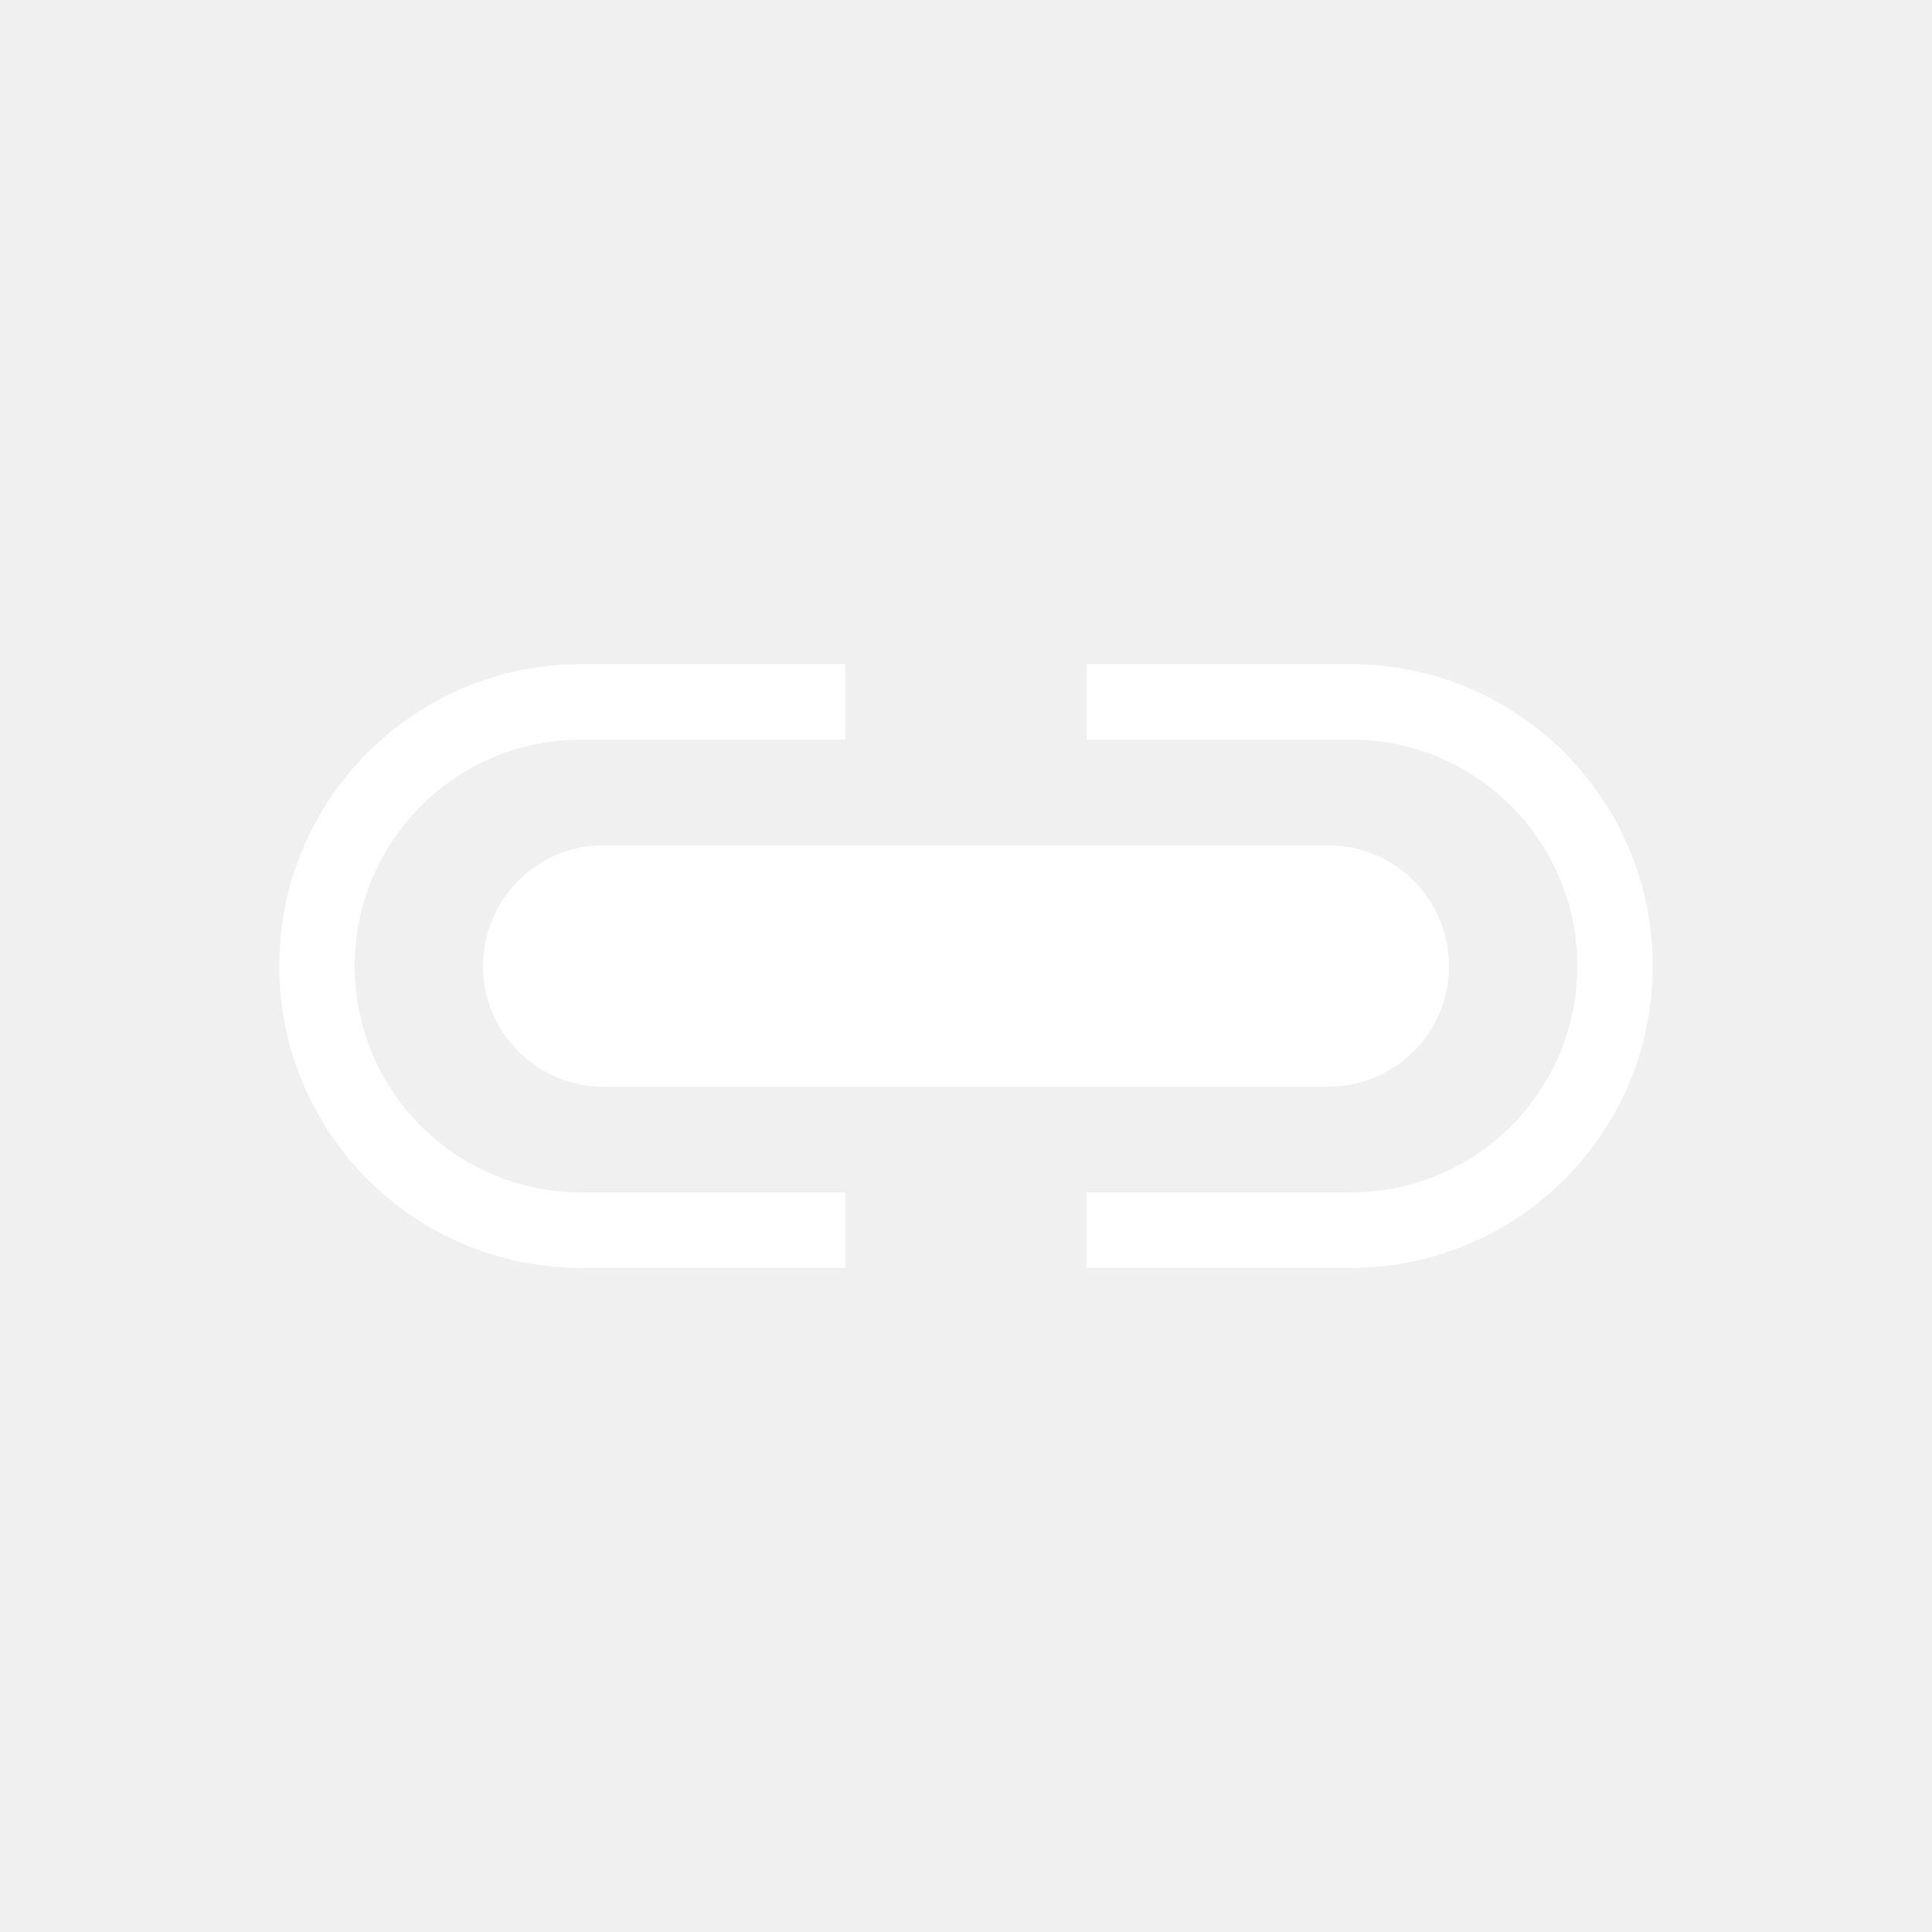
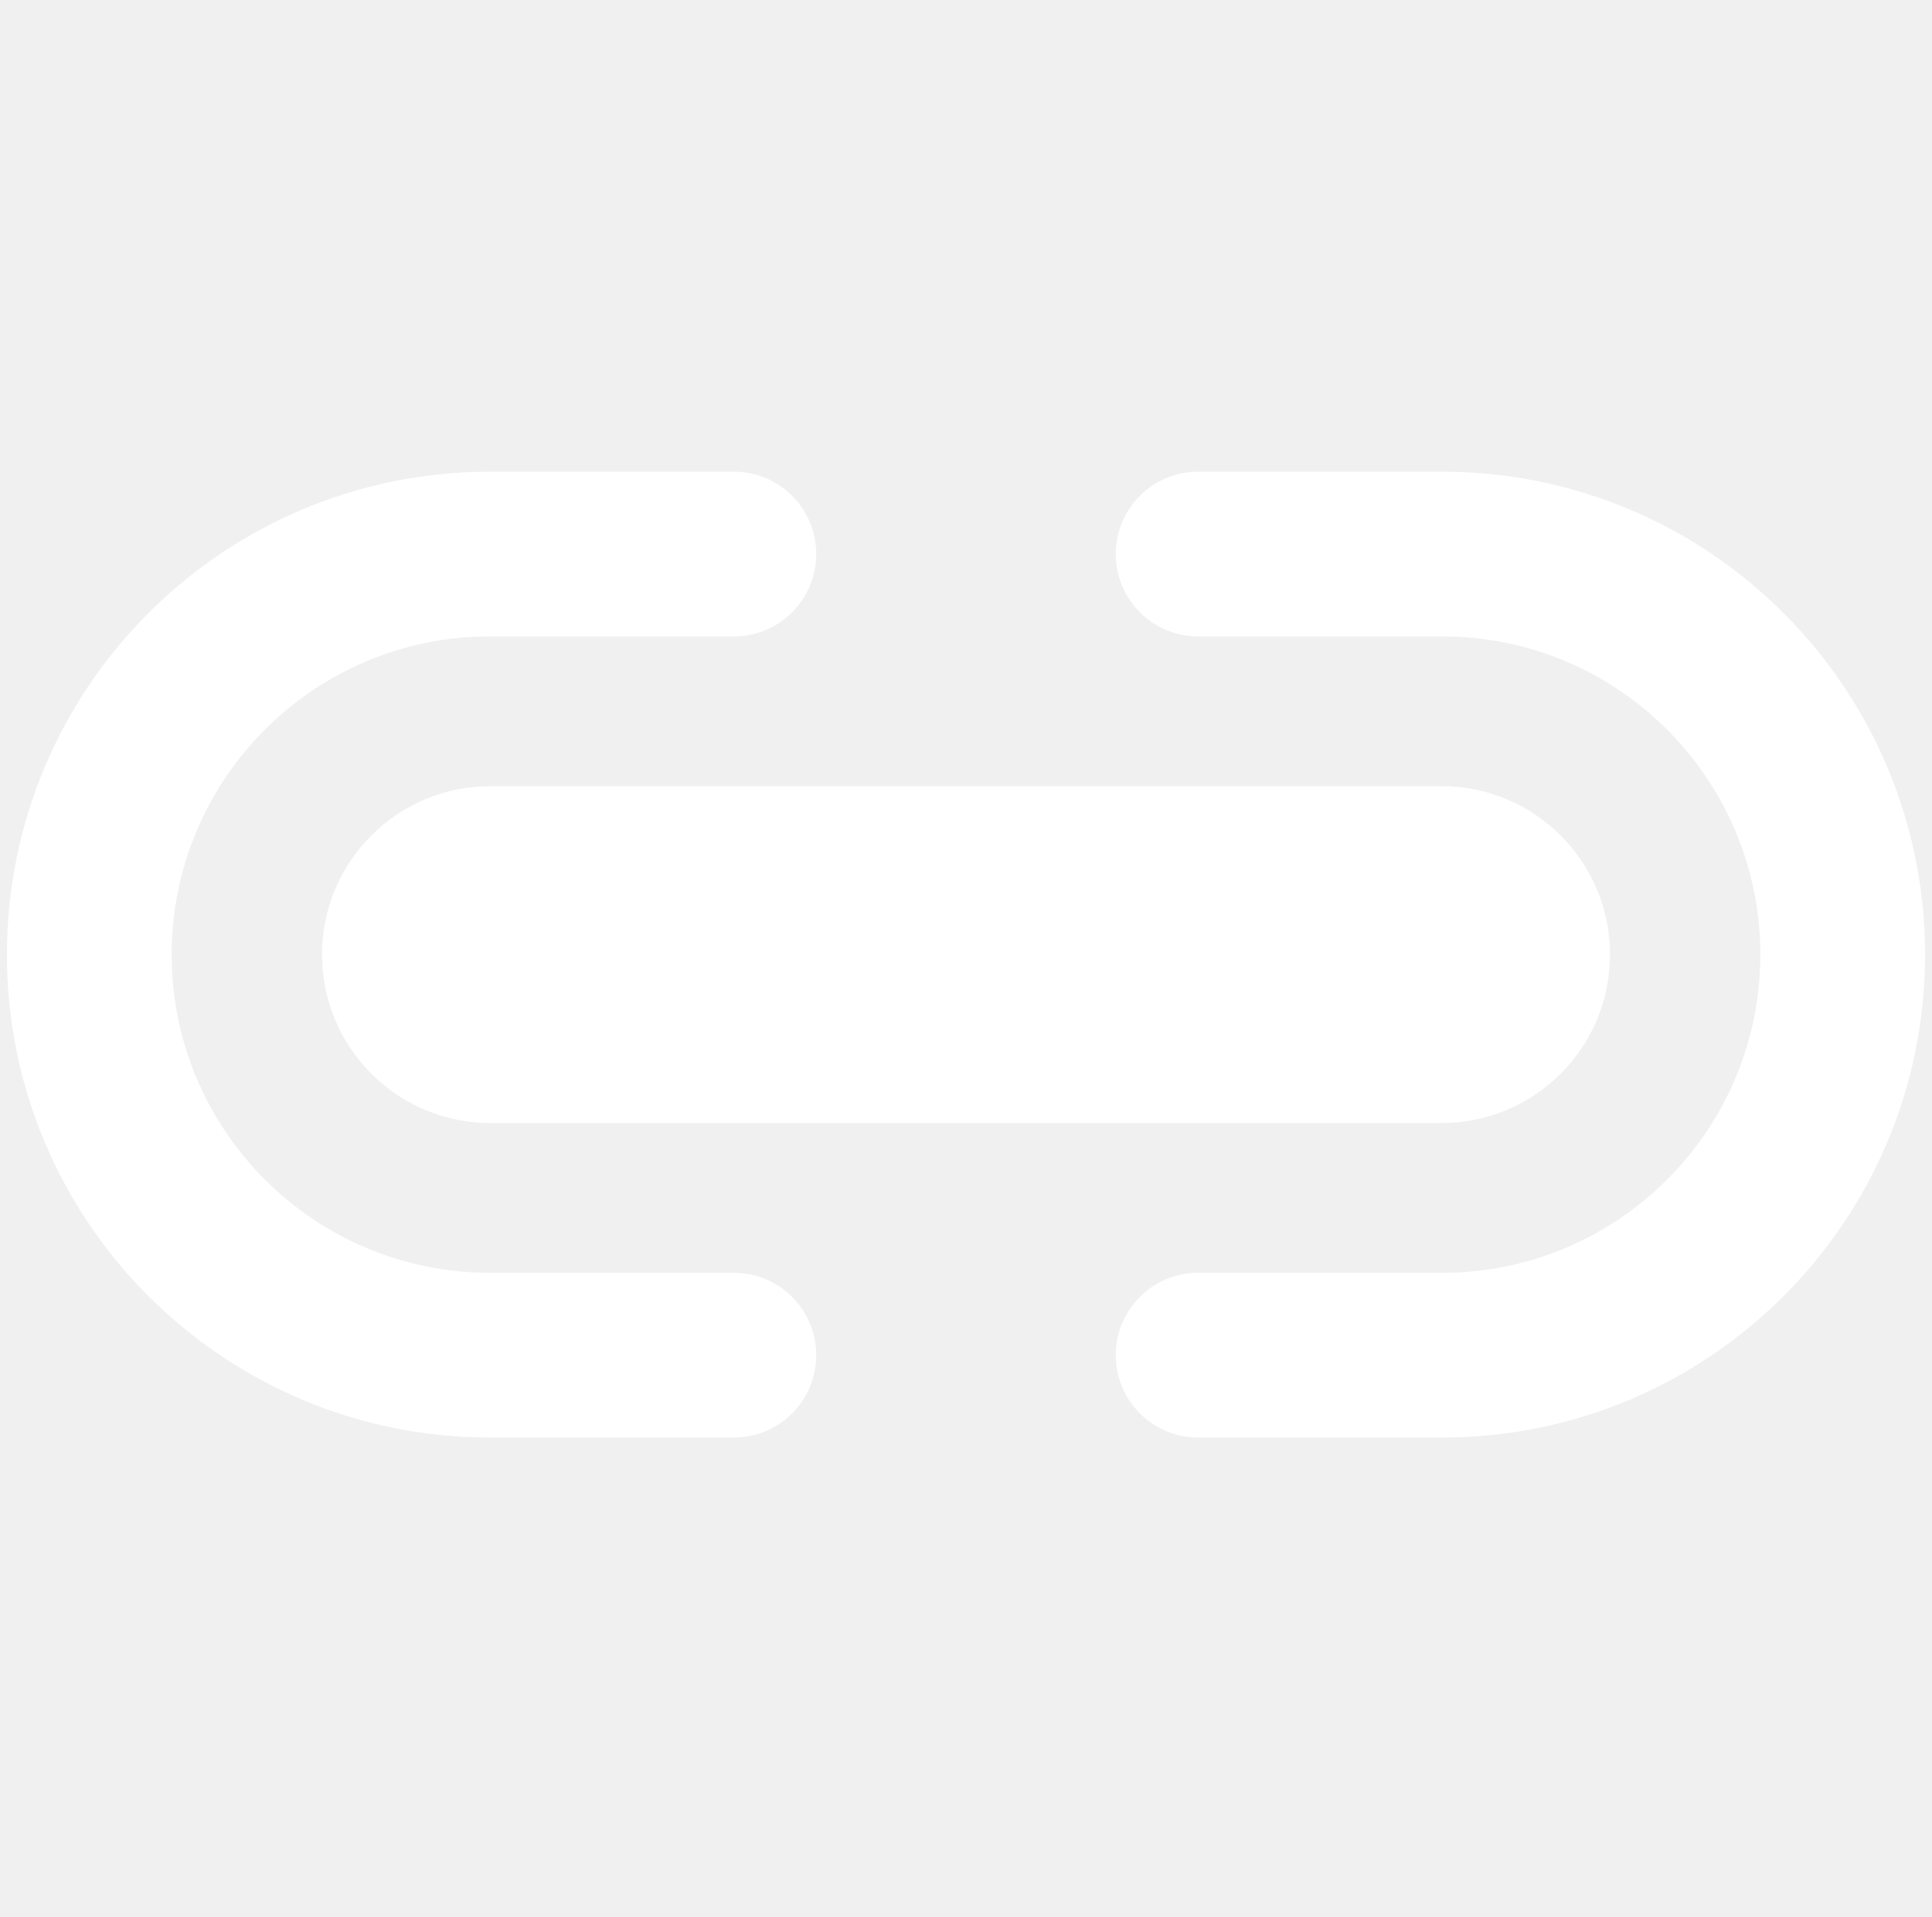
- <svg xmlns="http://www.w3.org/2000/svg" width="256" height="256" viewBox="0 0 256 256" fill="none">
-   <path fill-rule="evenodd" clip-rule="evenodd" d="M77 88H112V98H77C60.431 98 47 111.431 47 128C47 144.569 60.431 158 77 158H112V168H77C54.909 168 37 150.091 37 128C37 105.909 54.909 88 77 88ZM179 158H144V168H179C201.091 168 219 150.091 219 128C219 105.909 201.091 88 179 88H144V98H179C195.569 98 209 111.431 209 128C209 144.569 195.569 158 179 158ZM80 112C71.163 112 64 119.163 64 128C64 136.837 71.163 144 80 144H176C184.837 144 192 136.837 192 128C192 119.163 184.837 112 176 112H80Z" fill="white" />
+ <svg xmlns="http://www.w3.org/2000/svg" width="258" height="256" viewBox="0 0 258 256" fill="none">
+   <path d="M109 74C109 80.075 104.075 85 98 85H65.426C41.954 85 22.926 104.028 22.926 127.5C22.926 150.972 41.954 170 65.426 170H98C104.075 170 109 174.925 109 181V181C109 187.075 104.075 192 98 192H65.426C29.804 192 0.926 163.122 0.926 127.5C0.926 91.878 29.804 63 65.426 63H98C104.075 63 109 67.925 109 74V74ZM192.574 63C228.197 63 257.074 91.878 257.074 127.5C257.074 163.122 228.197 192 192.574 192H160C153.925 192 149 187.075 149 181V181C149 174.925 153.925 170 160 170H192.574C216.046 170 235.074 150.972 235.074 127.5C235.074 104.028 216.046 85 192.574 85H160C153.925 85 149 80.075 149 74V74C149 67.925 153.925 63 160 63H192.574Z" fill="white" />
+   <rect x="43" y="105" width="172" height="45" rx="22.5" fill="white" />
</svg>
